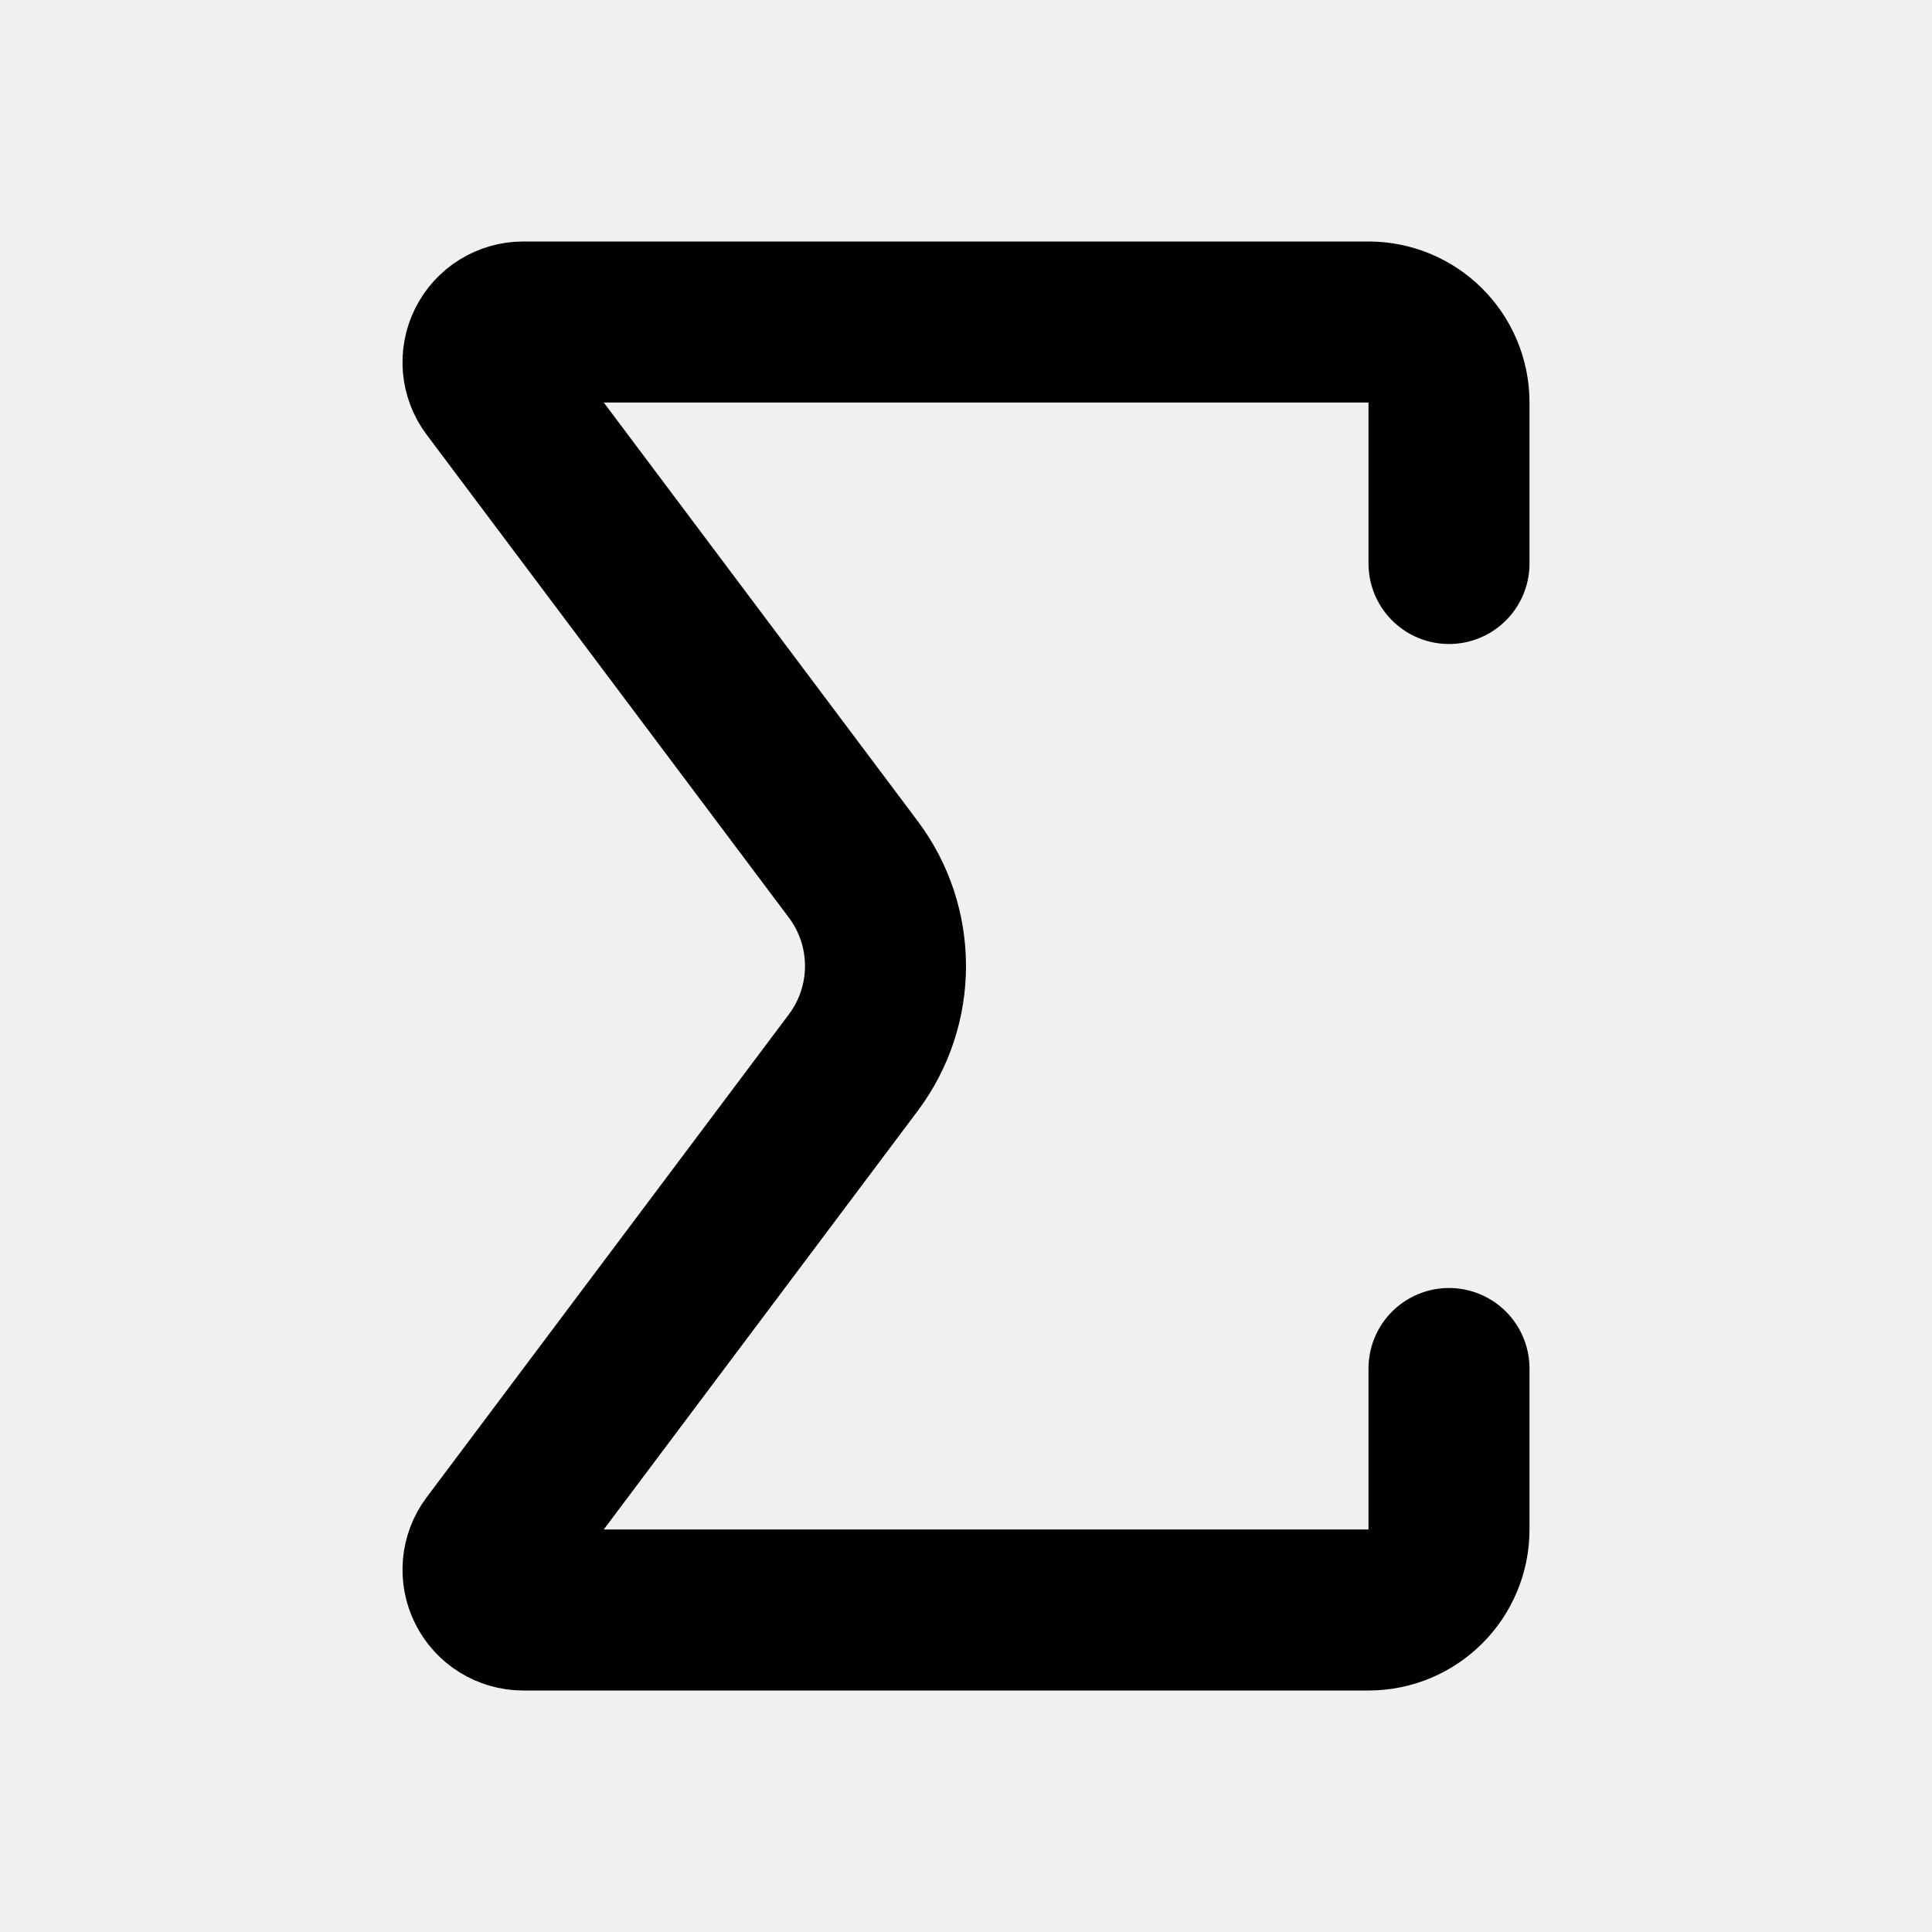
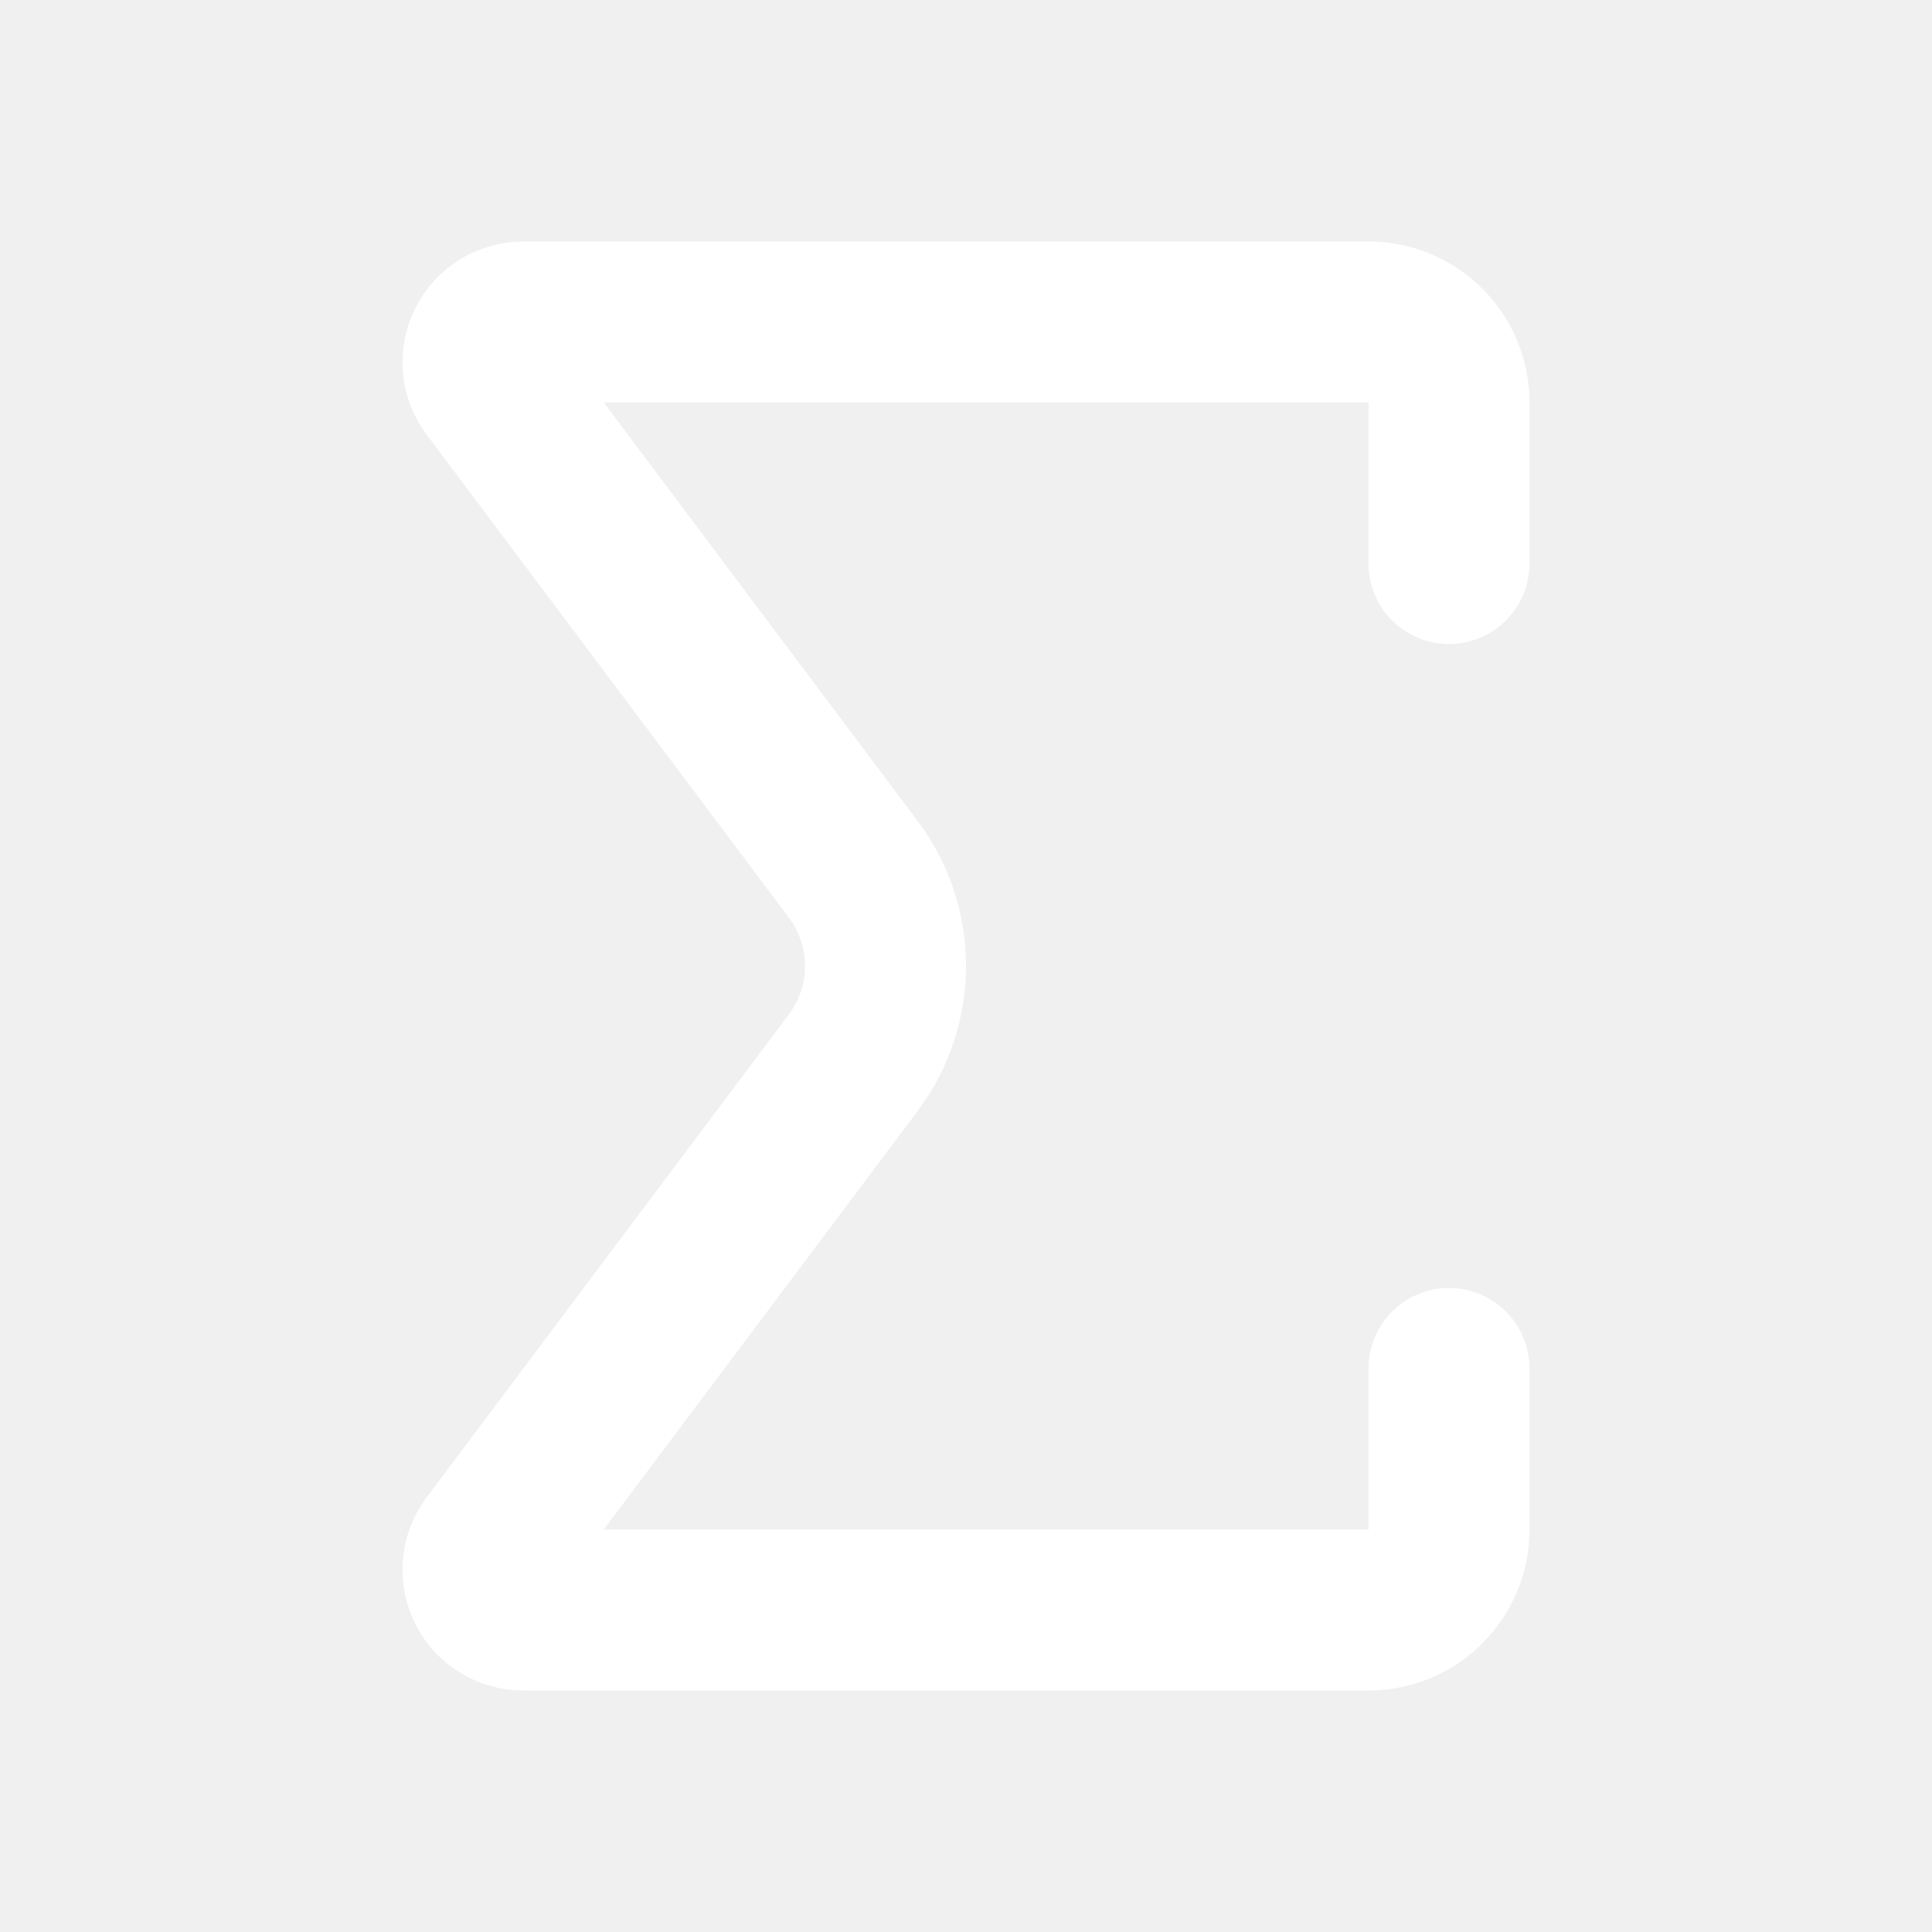
- <svg xmlns="http://www.w3.org/2000/svg" class="lucide lucide-sigma" width="24" height="24" viewBox="0 0 24 24" fill="none" stroke="currentColor" stroke-width="2" stroke-linecap="round" stroke-linejoin="round">
+ <svg xmlns="http://www.w3.org/2000/svg" class="lucide lucide-sigma" width="24" height="24" viewBox="0 0 24 24" fill="none" stroke="#ffffff" stroke-width="2" stroke-linecap="round" stroke-linejoin="round">
  <path d="M18 7V5a1 1 0 0 0-1-1H6.5a.5.5 0 0 0-.4.8l4.5 6a2 2 0 0 1 0 2.4l-4.5 6a.5.5 0 0 0 .4.8H17a1 1 0 0 0 1-1v-2" />
</svg>
